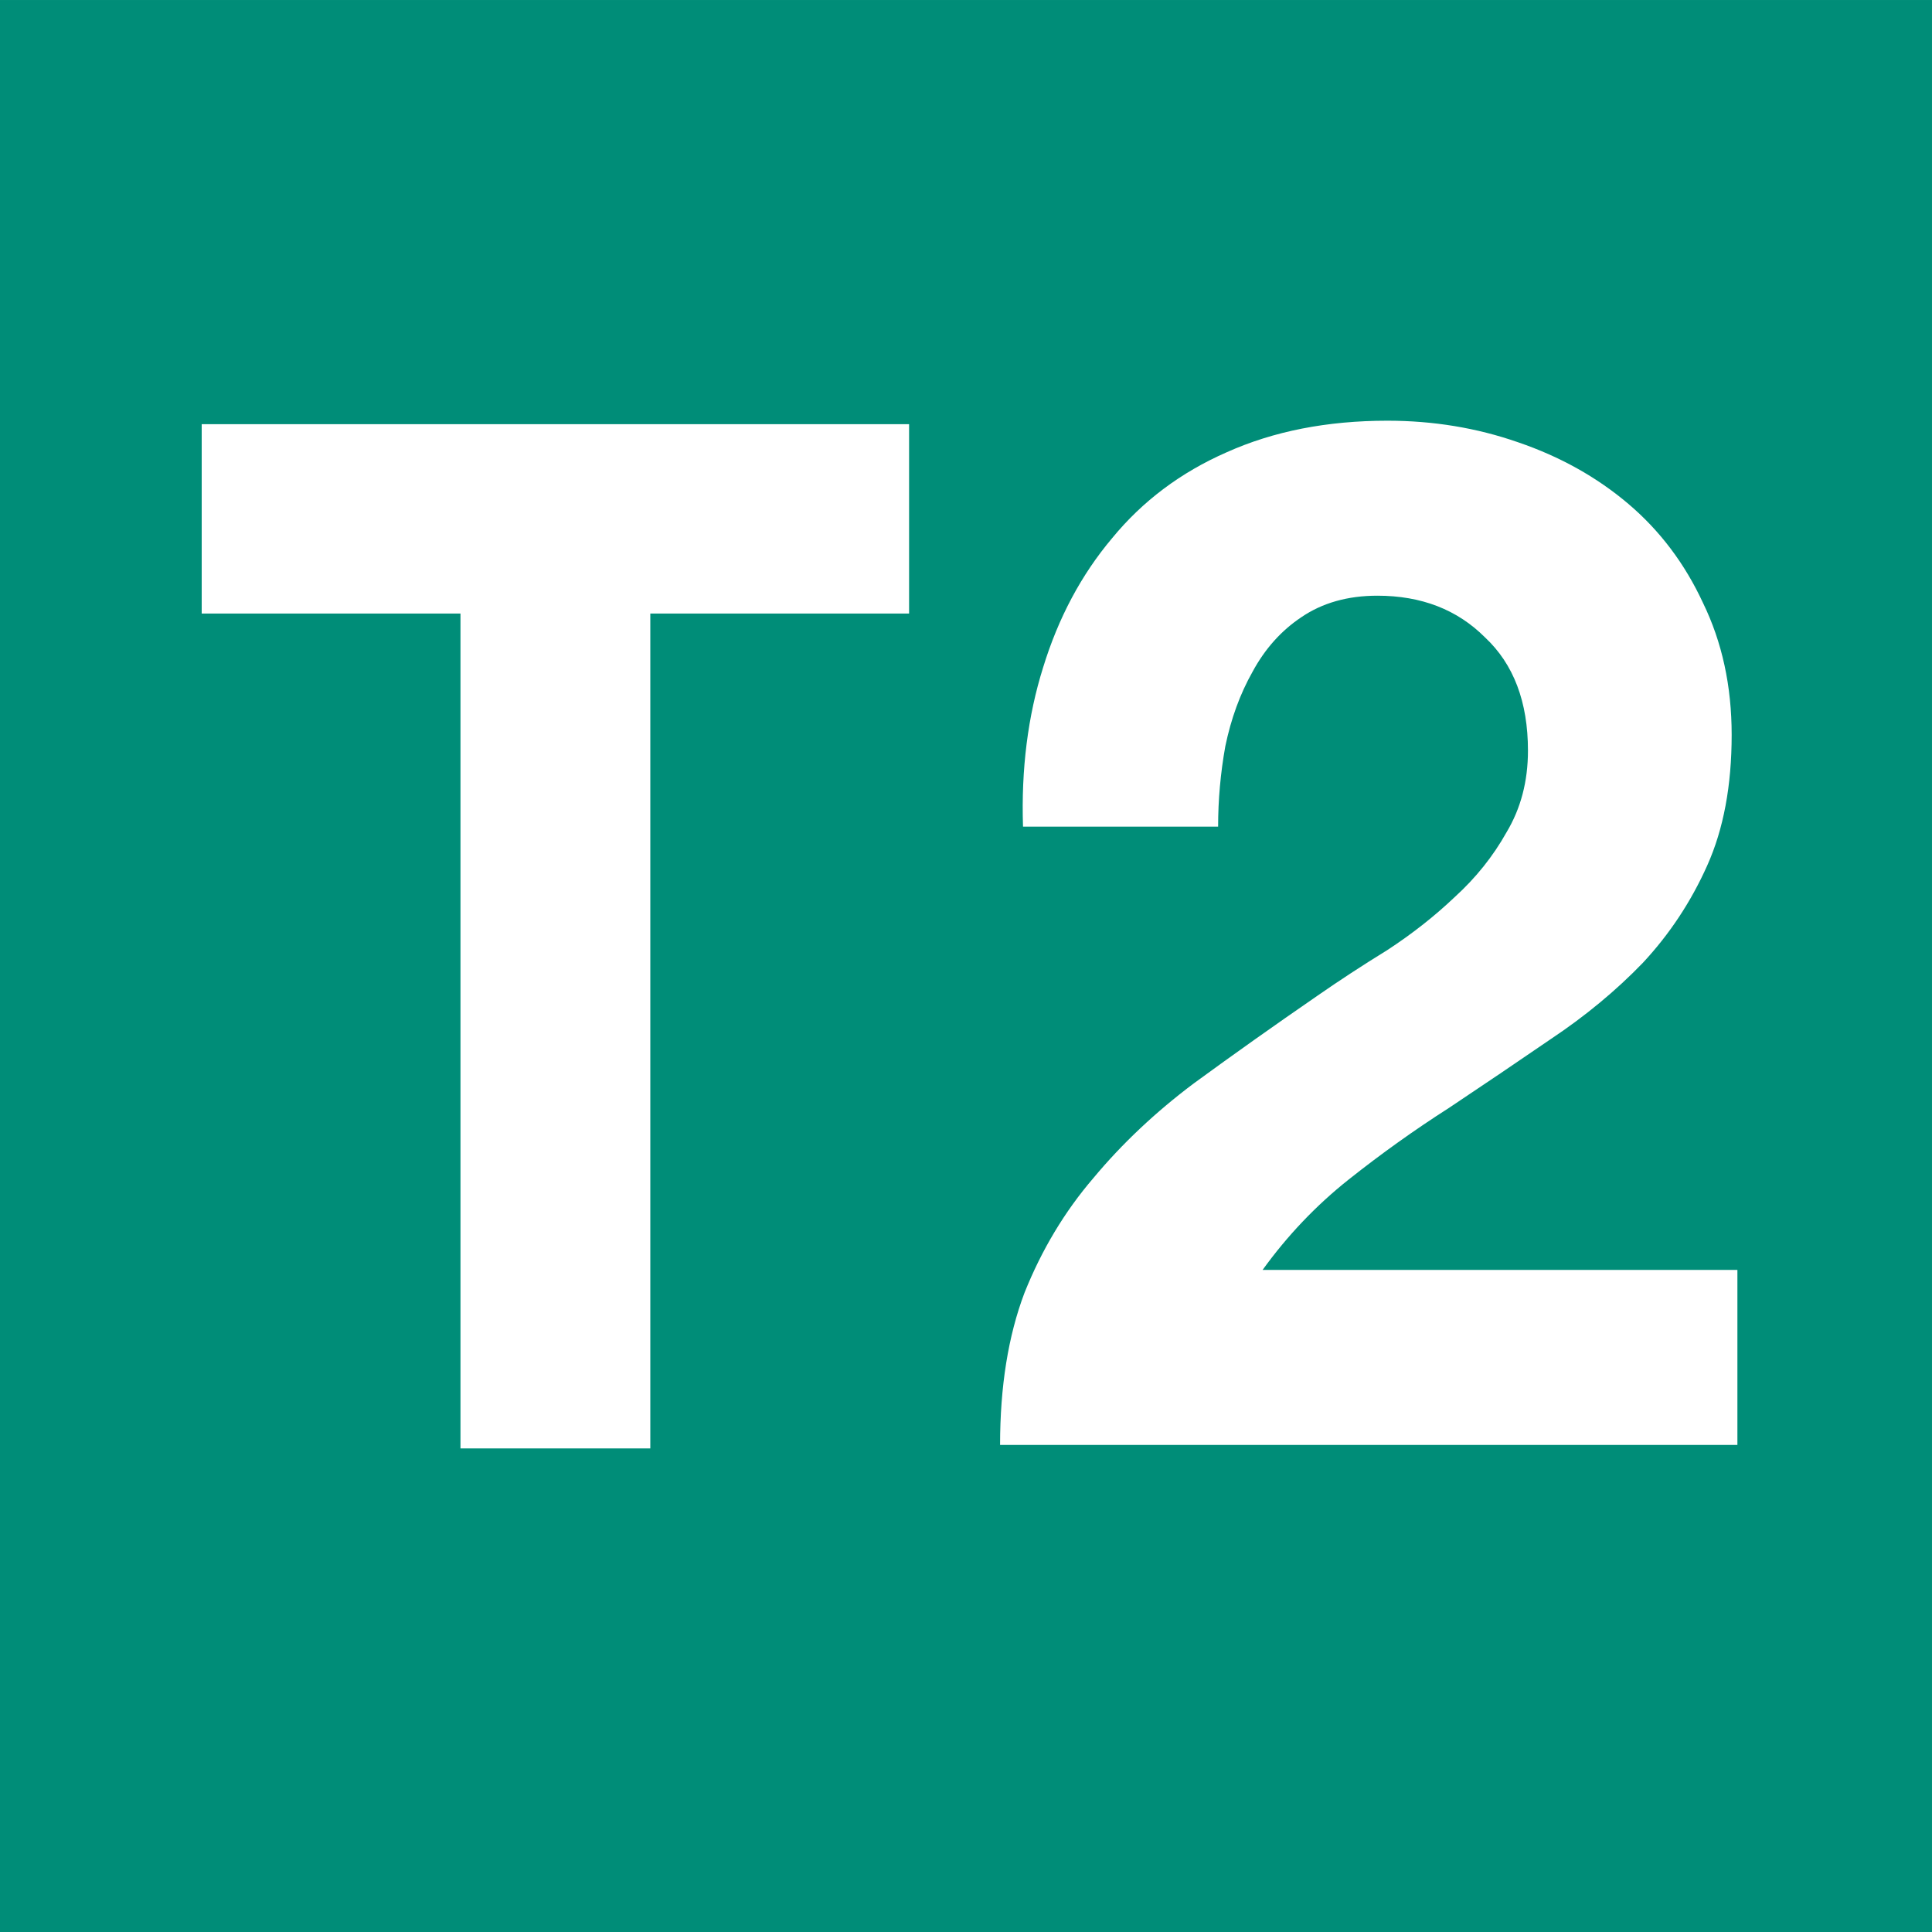
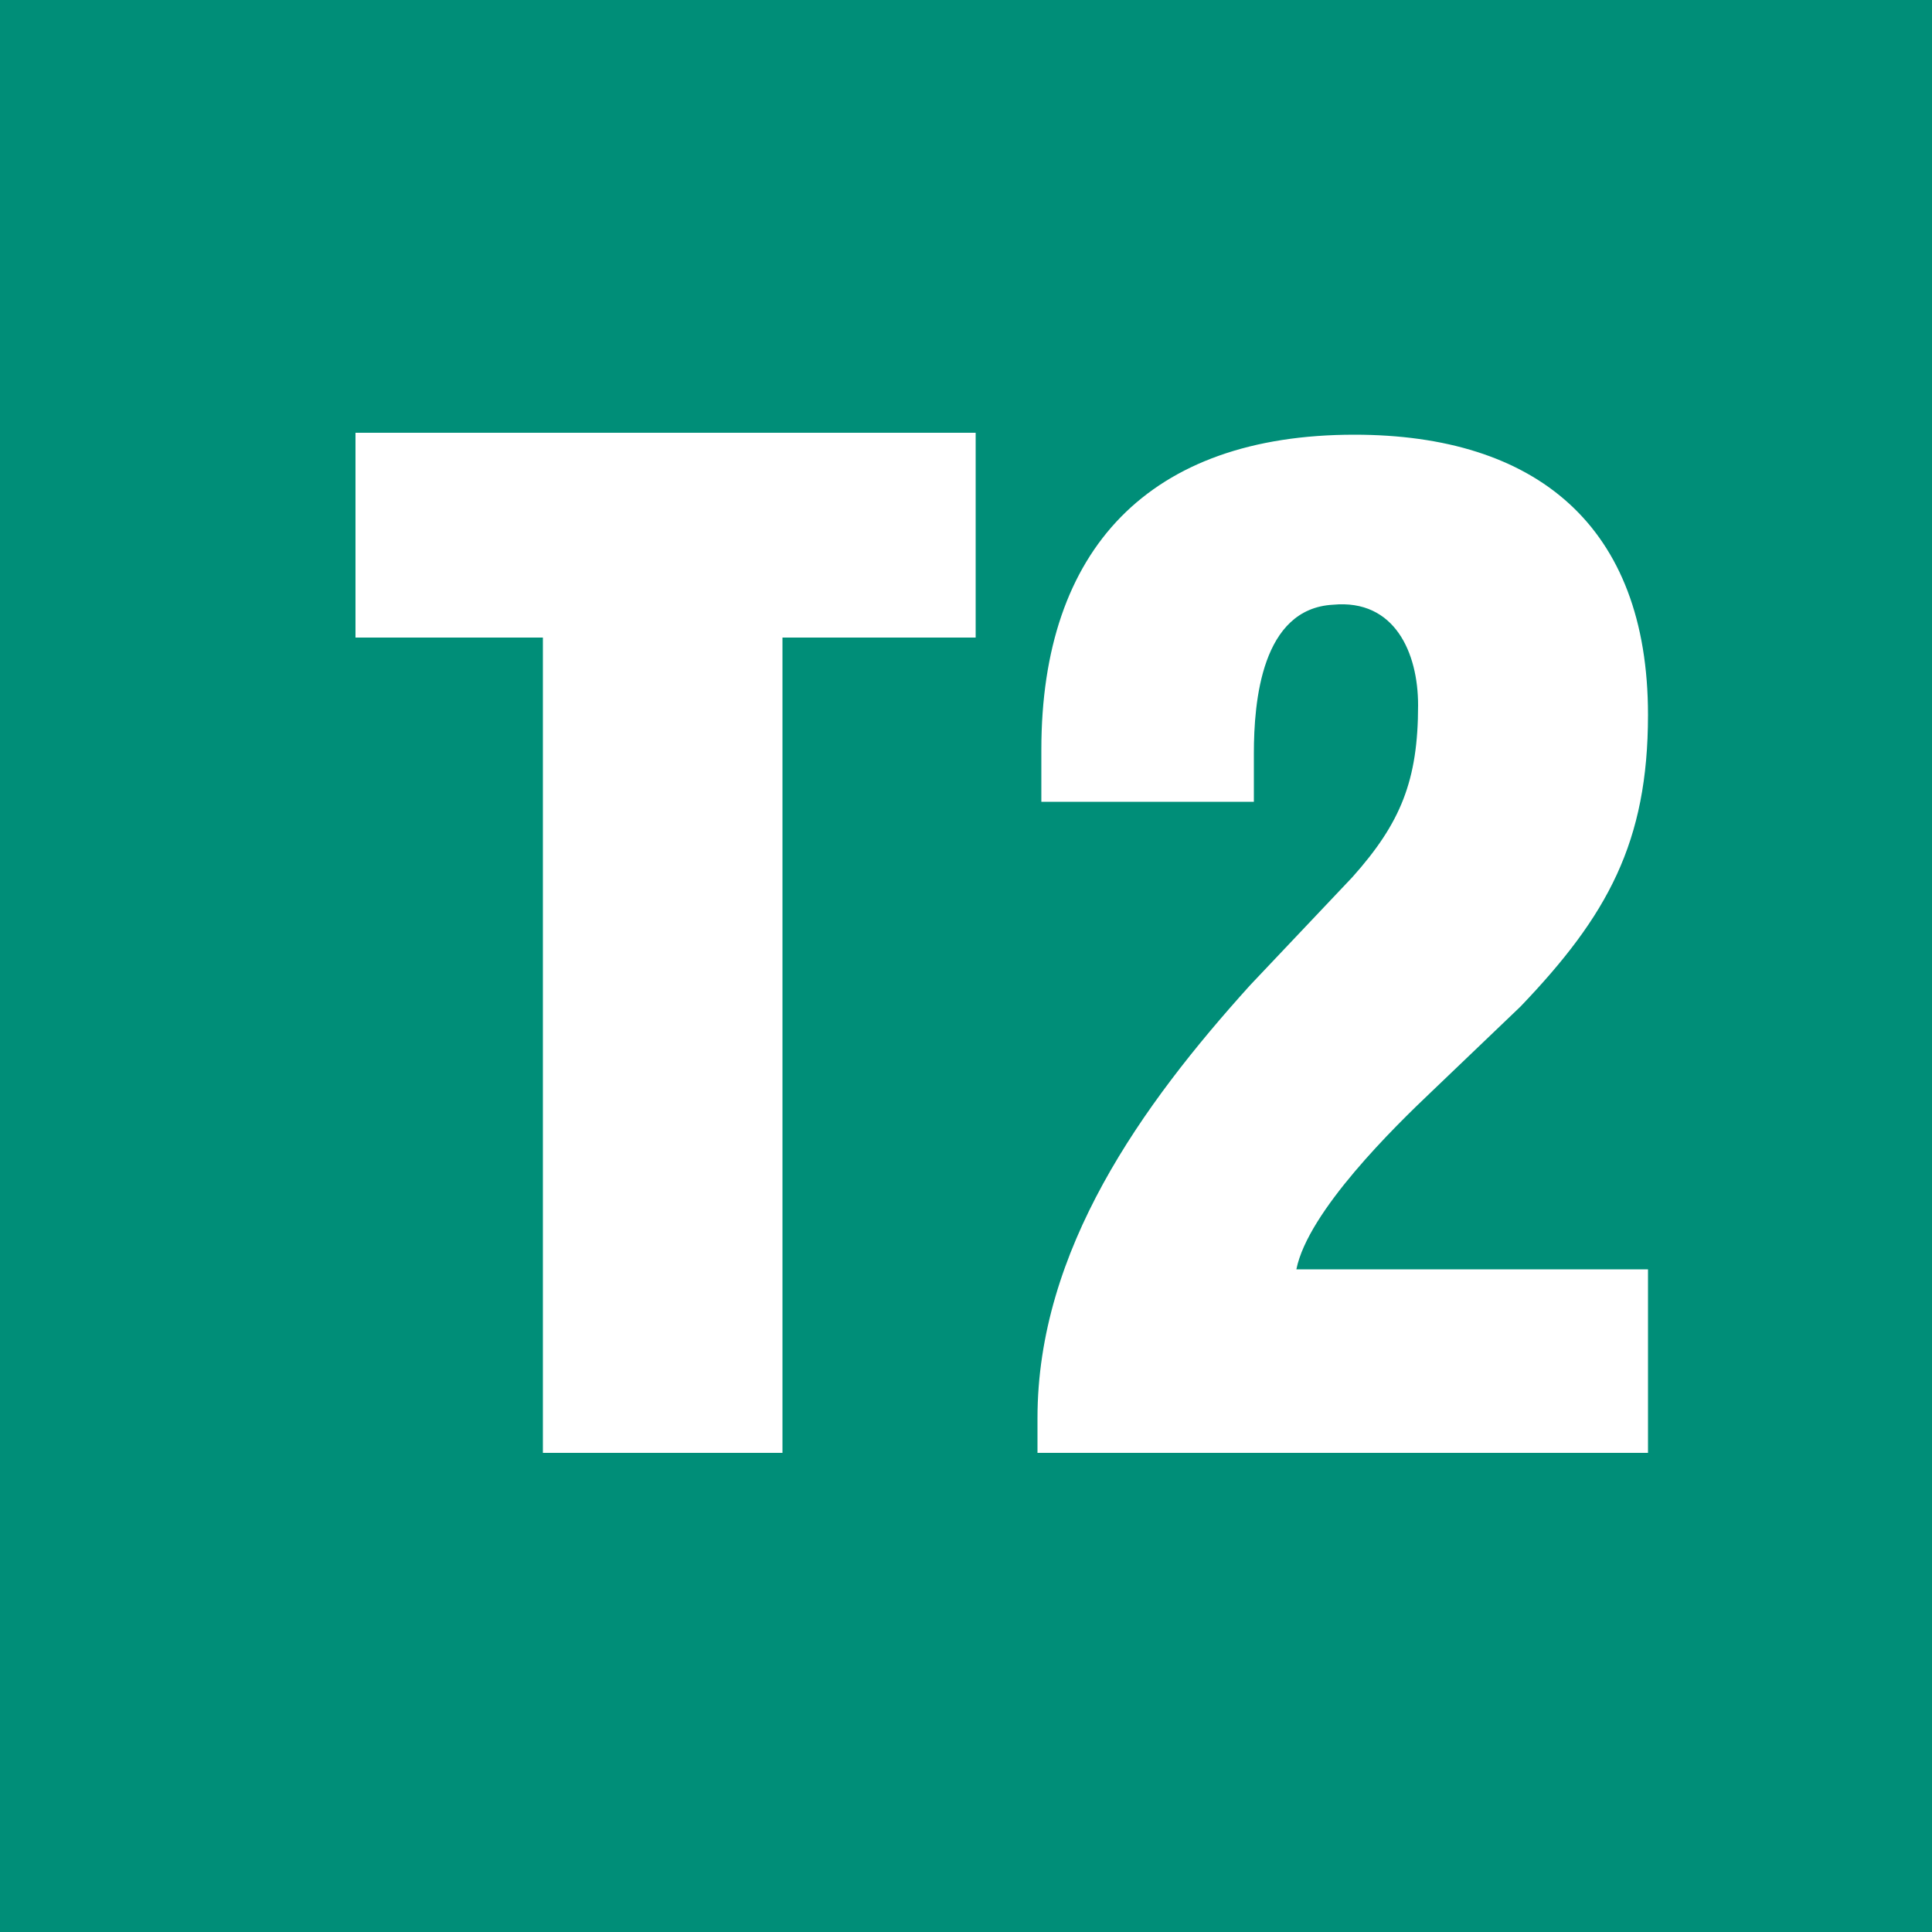
- <svg xmlns="http://www.w3.org/2000/svg" width="64" height="64" viewBox="0 0 64 64" id="svg21844" version="1.0">
-   <defs id="defs21846">
-     </defs>
-   <g id="layer1" transform="translate(-0.7873347,136.1283)">
-     <rect style="opacity:1;fill:#008d78;fill-opacity:1;fill-rule:nonzero;stroke:none;stroke-width:7.086;stroke-linecap:round;stroke-linejoin:round;stroke-miterlimit:4;stroke-dasharray:7.086, 14.172;stroke-dashoffset:0;stroke-opacity:1" id="rect21854" width="64" height="64" x="0.787" y="-136.128" />
-     <path transform="scale(0.9181195,1.089183)" style="font-size:43.629px;font-style:normal;font-variant:normal;font-weight:bold;font-stretch:normal;text-align:start;line-height:125%;writing-mode:lr-tb;text-anchor:start;fill:#ffffff;fill-opacity:1;stroke:none;stroke-width:1px;stroke-linecap:butt;stroke-linejoin:miter;stroke-opacity:1;font-family:Helvetica Neue;" d="M 17.472,-106.322 L 17.472,-80.93 L 24.321,-80.93 L 24.321,-106.322 L 33.658,-106.322 L 33.658,-112.081 L 8.135,-112.081 L 8.135,-106.322 L 17.472,-106.322" id="text2382" />
-     <path style="font-size:47.52px;font-style:normal;font-variant:normal;font-weight:bold;font-stretch:normal;text-align:start;line-height:125%;writing-mode:lr-tb;text-anchor:start;fill:#ffffff;fill-opacity:1;stroke:none;stroke-width:1px;stroke-linecap:butt;stroke-linejoin:miter;stroke-opacity:1;font-family:Helvetica Neue;" d="M 34.676,-108.744 L 41.139,-108.744 C 41.139,-109.631 41.218,-110.518 41.377,-111.405 C 41.567,-112.324 41.868,-113.147 42.28,-113.876 C 42.691,-114.636 43.23,-115.238 43.895,-115.682 C 44.592,-116.157 45.432,-116.395 46.414,-116.395 C 47.871,-116.395 49.059,-115.935 49.978,-115.016 C 50.928,-114.129 51.403,-112.878 51.403,-111.262 C 51.403,-110.249 51.166,-109.346 50.691,-108.554 C 50.247,-107.762 49.677,-107.049 48.98,-106.415 C 48.315,-105.782 47.57,-105.196 46.746,-104.657 C 45.923,-104.15 45.147,-103.643 44.418,-103.136 C 42.992,-102.154 41.63,-101.188 40.331,-100.238 C 39.064,-99.287 37.955,-98.242 37.005,-97.101 C 36.054,-95.993 35.294,-94.725 34.724,-93.3 C 34.185,-91.874 33.916,-90.195 33.916,-88.263 L 58.341,-88.263 L 58.341,-94.06 L 42.612,-94.06 C 43.436,-95.201 44.386,-96.199 45.463,-97.054 C 46.54,-97.909 47.649,-98.701 48.79,-99.43 C 49.93,-100.19 51.055,-100.951 52.164,-101.711 C 53.304,-102.471 54.318,-103.311 55.205,-104.229 C 56.092,-105.18 56.805,-106.257 57.343,-107.461 C 57.882,-108.665 58.151,-110.106 58.151,-111.785 C 58.151,-113.401 57.834,-114.858 57.201,-116.157 C 56.599,-117.456 55.775,-118.549 54.73,-119.436 C 53.684,-120.323 52.465,-121.004 51.071,-121.479 C 49.708,-121.954 48.267,-122.192 46.746,-122.192 C 44.751,-122.192 42.976,-121.843 41.424,-121.147 C 39.904,-120.481 38.636,-119.531 37.623,-118.295 C 36.609,-117.091 35.848,-115.666 35.342,-114.019 C 34.835,-112.403 34.613,-110.645 34.676,-108.744" id="text22626" />
+ <svg xmlns="http://www.w3.org/2000/svg" version="1.1" id="Capa_1" x="0px" y="0px" viewBox="0 0 100 100" style="enable-background:new 0 0 100 100;" xml:space="preserve">
+   <style type="text/css">
+ 	.st0{fill:#008E78;}
+ 	.st1{fill:#FFFFFF;}
+ </style>
+   <g>
+     <rect x="0" y="0" class="st0" width="100" height="100" />
+     <polygon class="st1" points="18.4,33 28.1,33 28.1,75.2 40.5,75.2 40.5,33 50.5,33 50.5,22.4 18.4,22.4  " />
+     <g>
+       <path class="st1" d="M64.9,41.5V39c0-2.7,0.4-7.5,4.1-7.7c3.2-0.3,4.4,2.5,4.4,5.2c0,3.9-0.9,6.1-3.4,8.9L64.7,51    c-5.6,6.2-11,13.7-11,22.4v1.8h31.6v-9.5H67.1c0.6-3,5.1-7.4,7-9.2l4.6-4.4c4.5-4.7,6.6-8.5,6.6-15.1c0-9.8-5.8-14.5-15.2-14.5    c-10.6,0-16.2,5.9-16.2,16.3v2.7H64.9z" />
+     </g>
  </g>
</svg>
